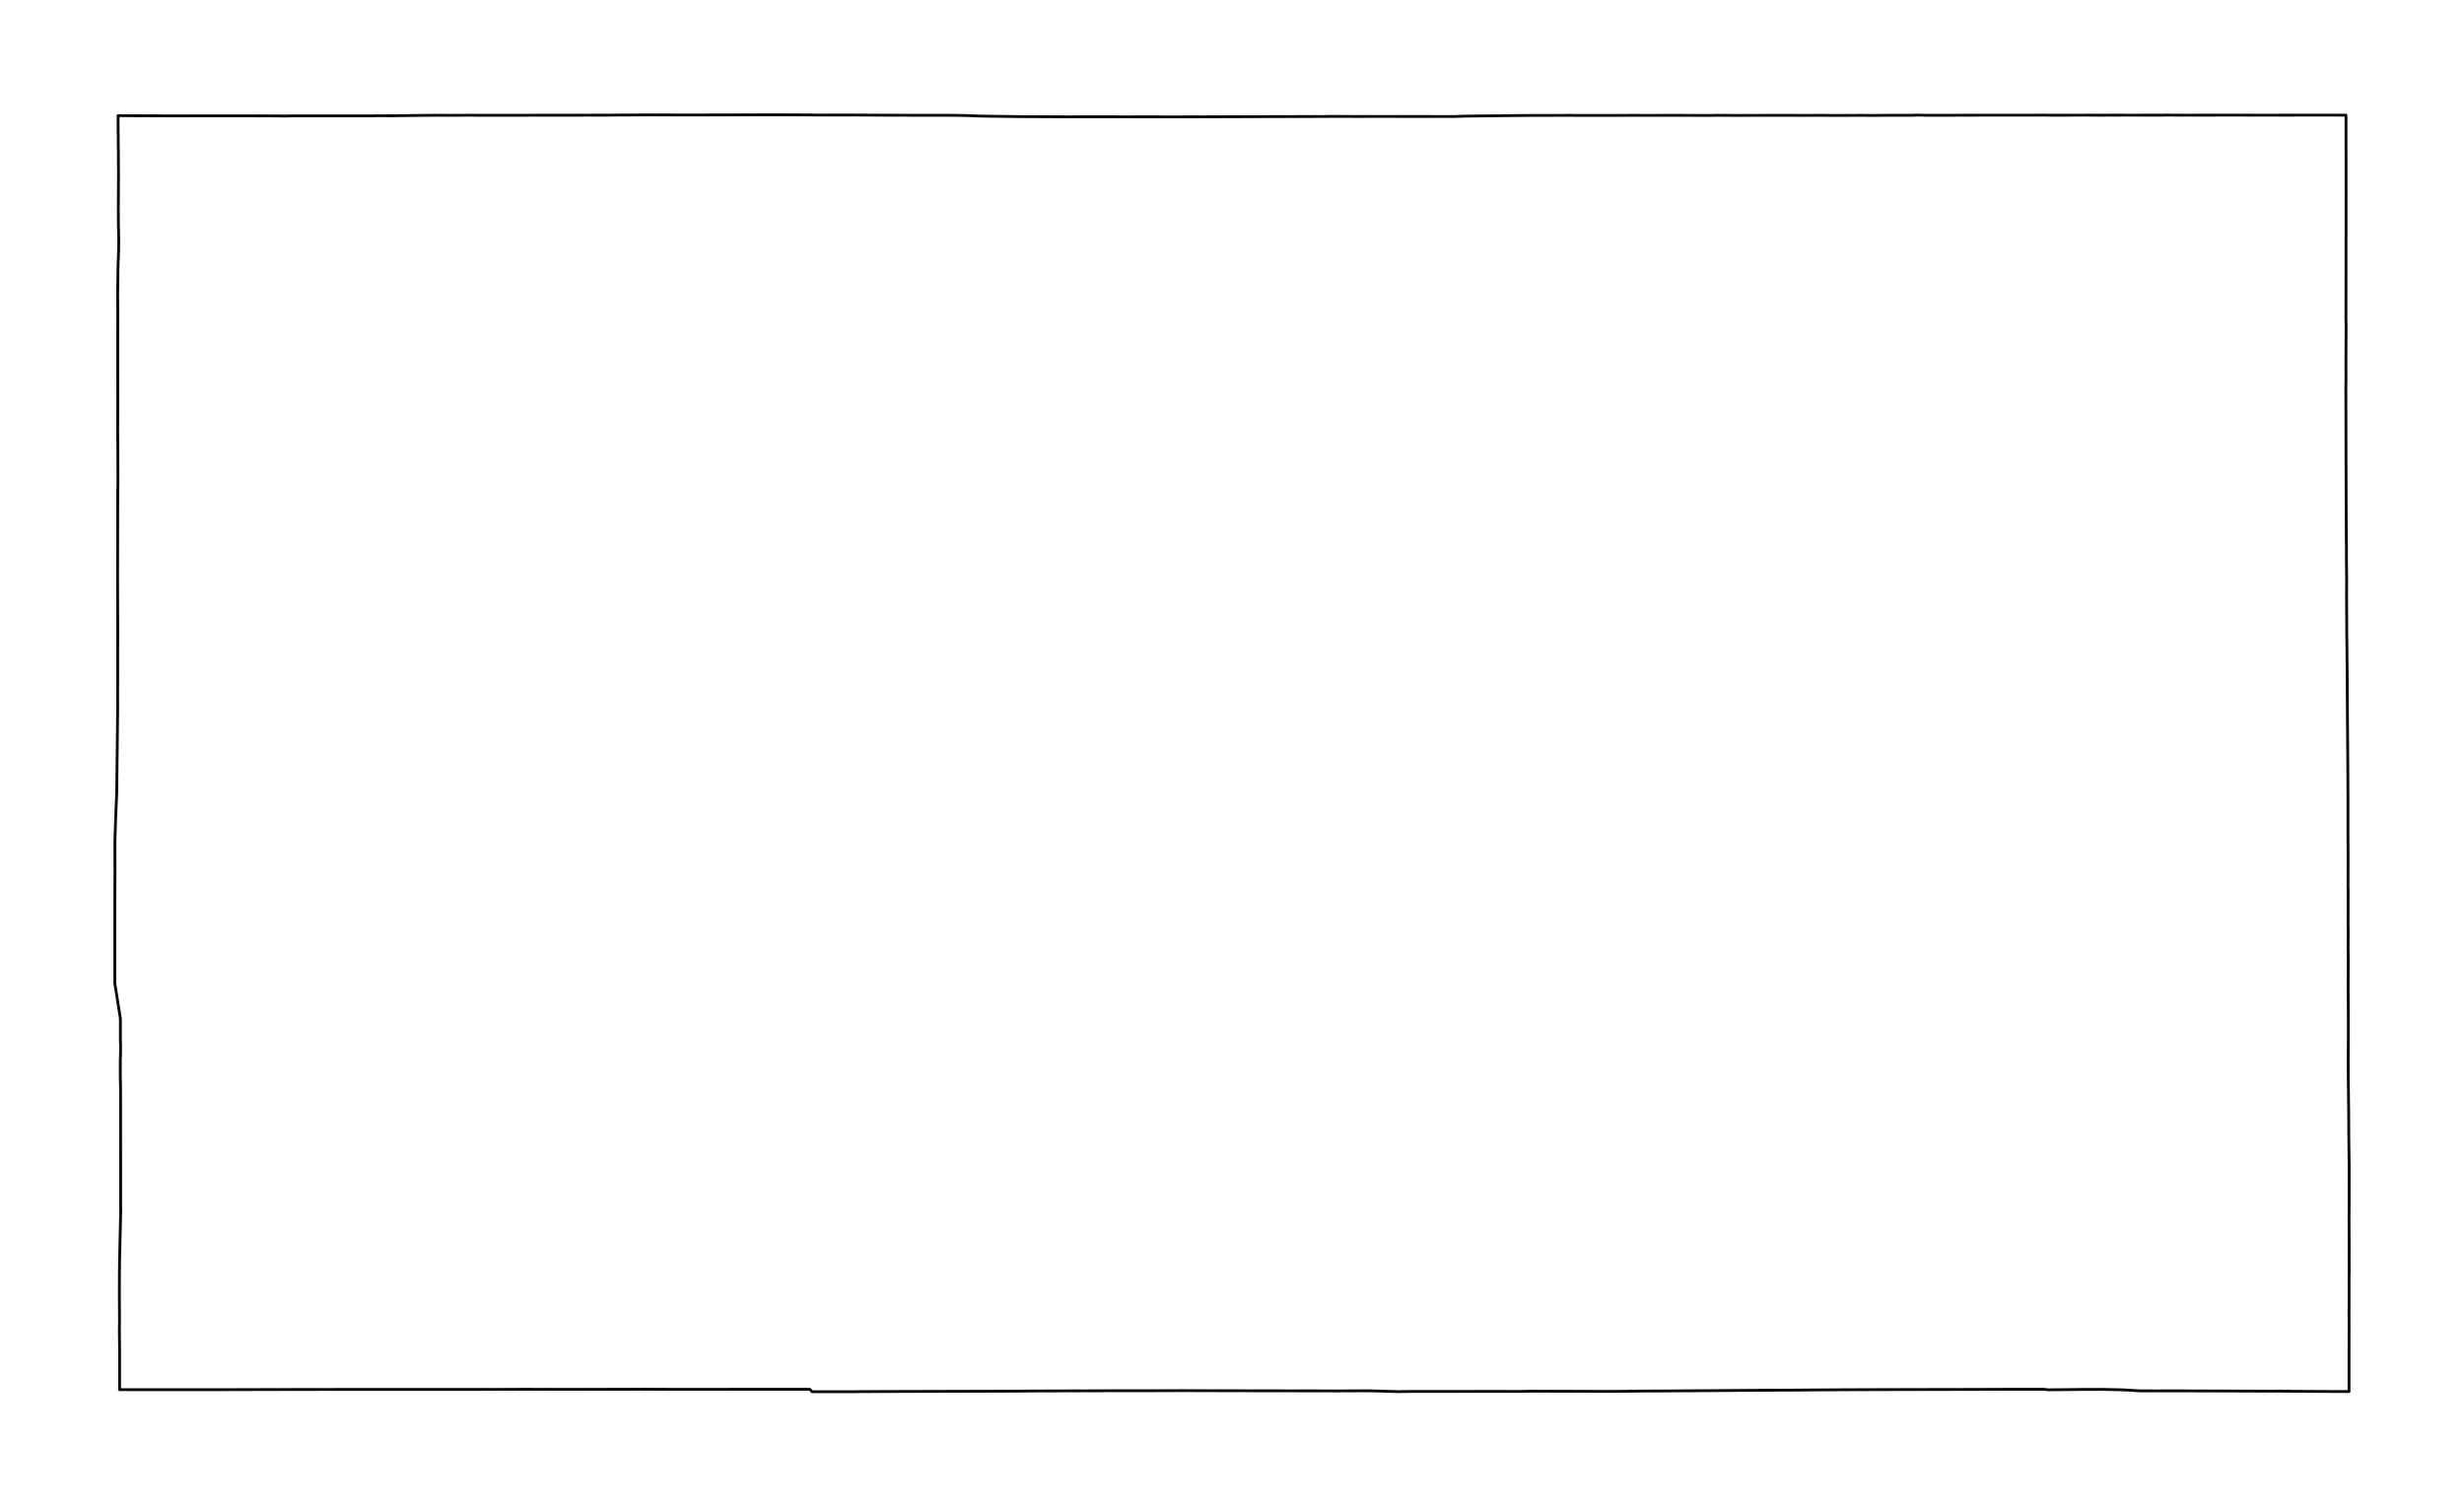
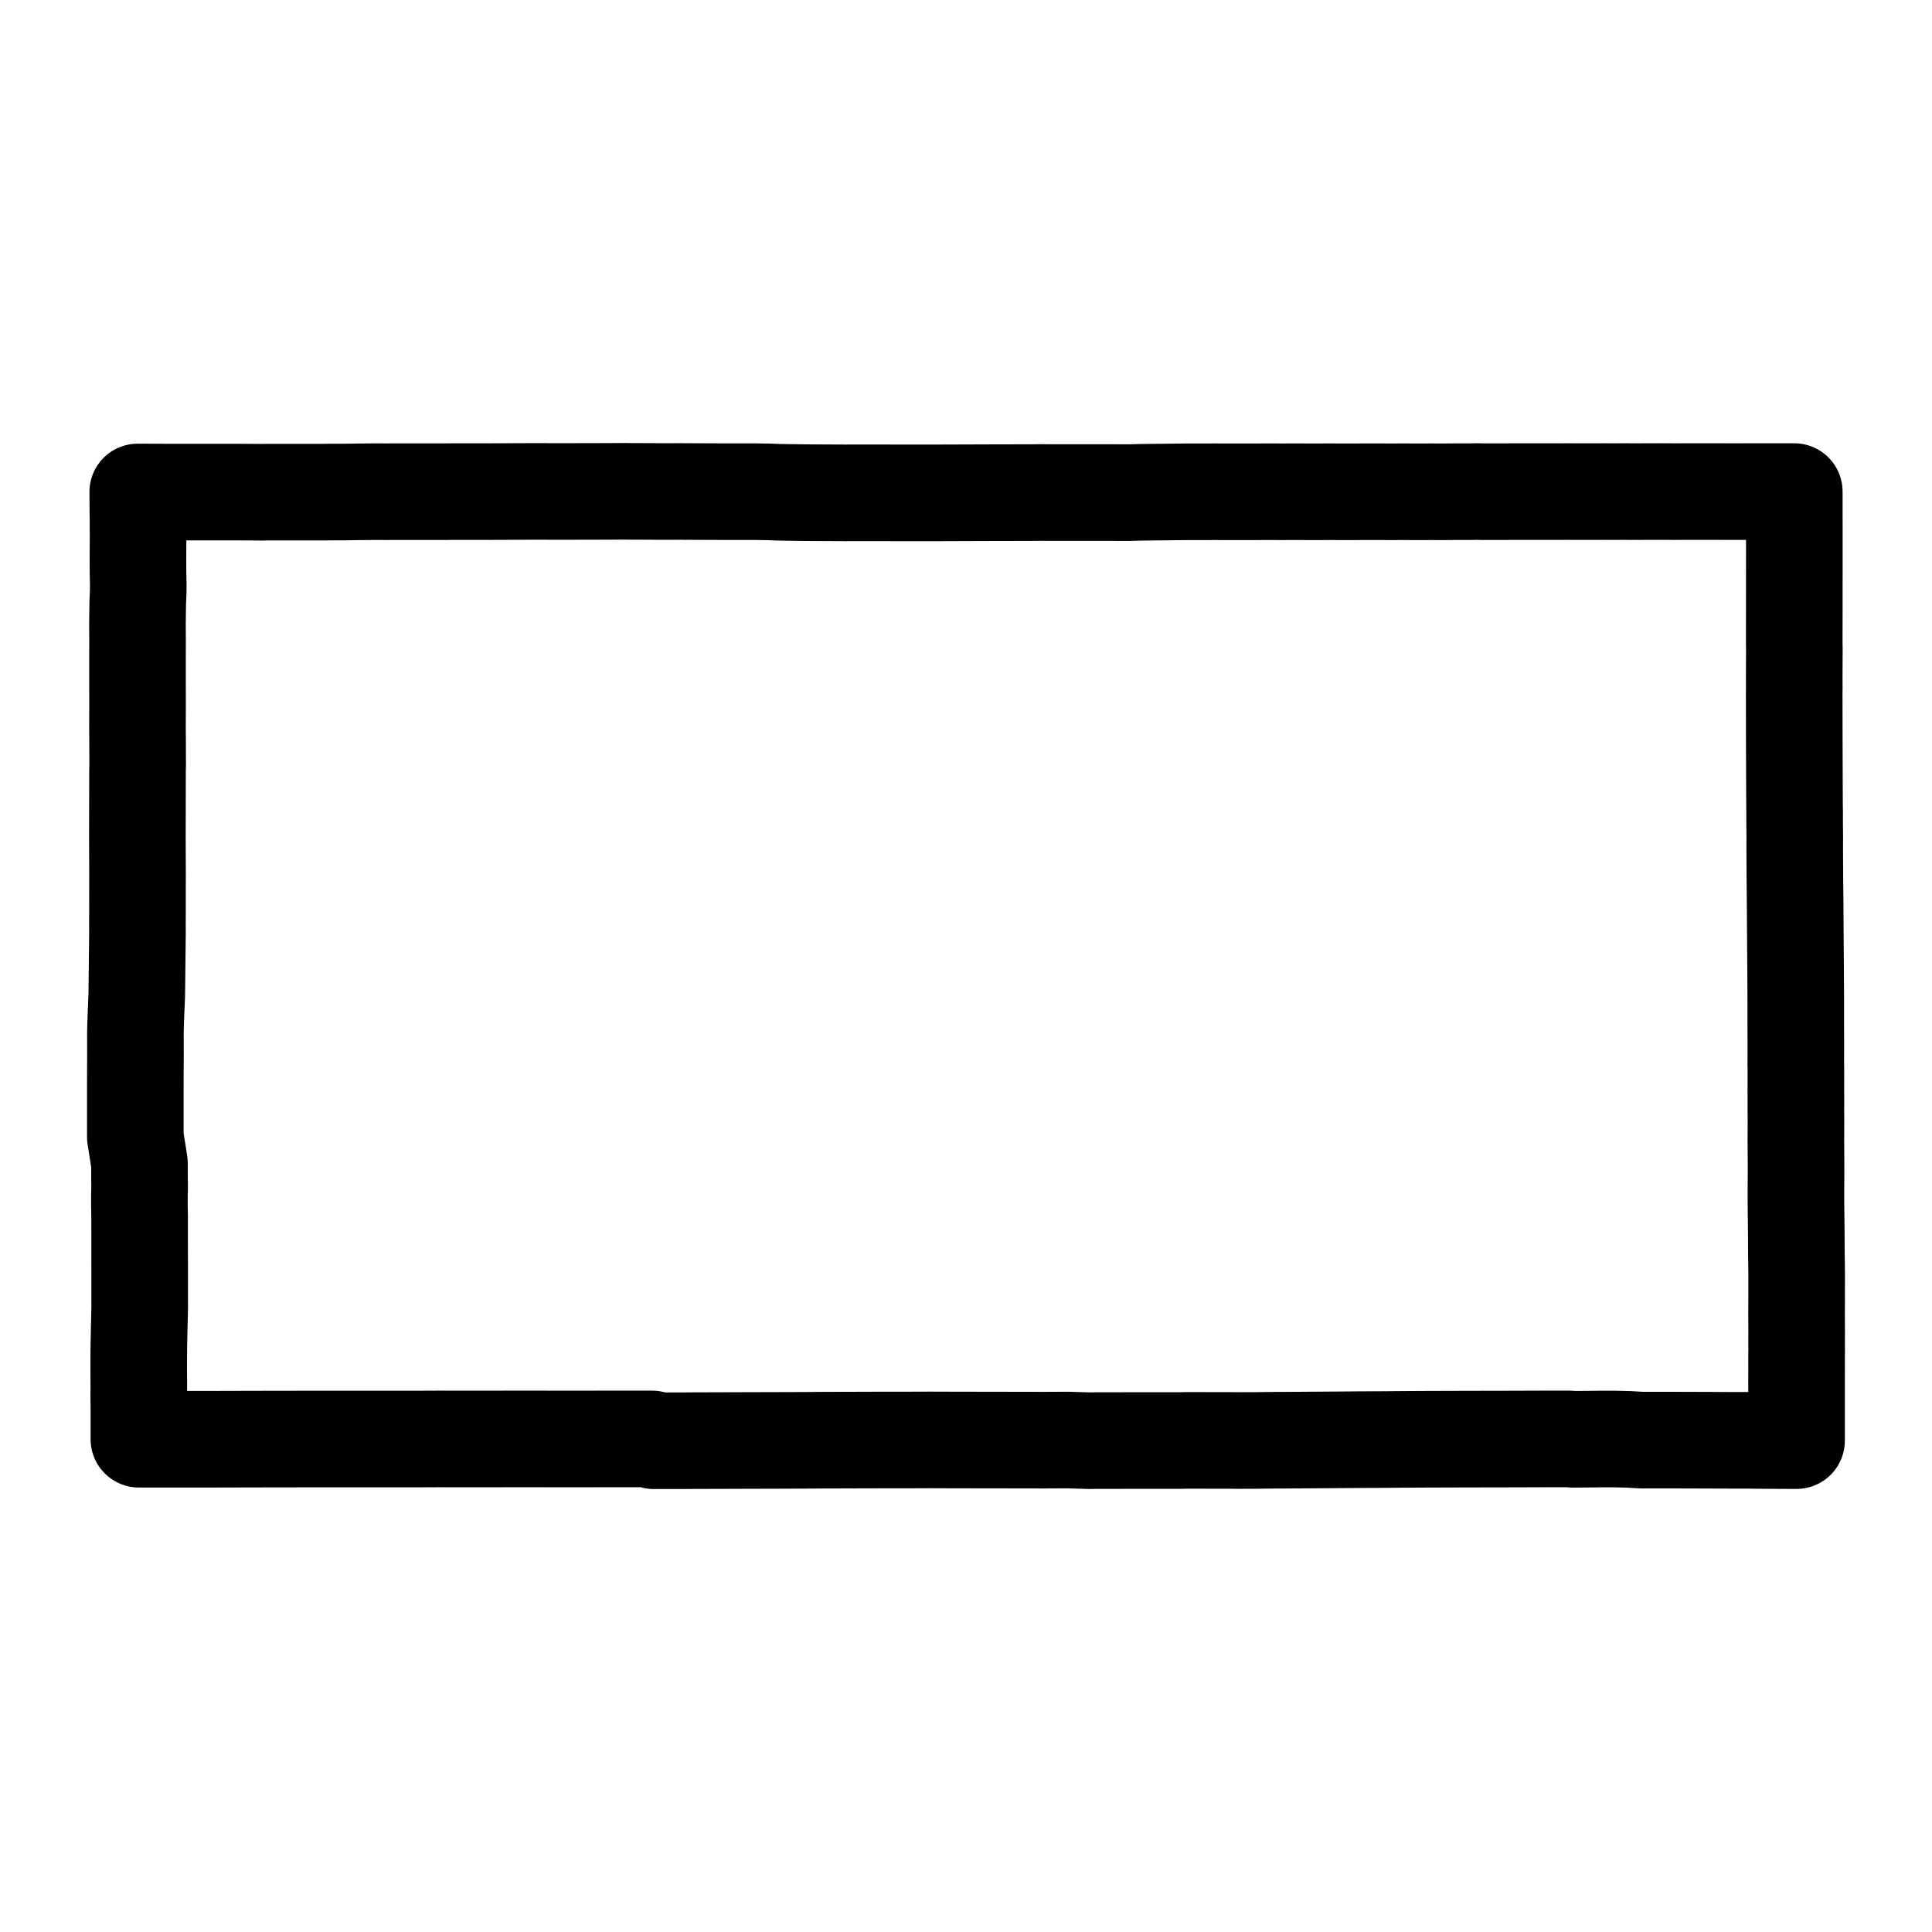
- <svg xmlns="http://www.w3.org/2000/svg" version="1.2" baseProfile="tiny" viewBox="-40.0 -40.0 880.0 538.0" stroke-linecap="round" stroke-linejoin="round">
+ <svg xmlns="http://www.w3.org/2000/svg" width="20" height="20" version="1.2" baseProfile="tiny" viewBox="-64.000 -235.000 928.000 928.000" stroke-linecap="round" stroke-linejoin="round">
  <g id="state">
-     <path d="M 570.27 1.23 573.67 1.18 579.6 1.22 599.51 1.19 603.23 1.22 611.83 1.19 613.95 1.23 624.76 1.2 629.21 1.23 634.69 1.17 643.02 1.17 644.89 1.1 648.49 1.18 653.2 1.18 666.06 1.14 685.62 1.14 689.79 1.11 692.13 1.15 707.16 1.13 709.67 1.15 715.77 1.12 720.07 1.14 732.61 1.12 733.11 1.1 740.42 1.14 754.76 1.11 762.72 1.12 764.51 1.14 777.69 1.13 779.92 1.11 797.84 1.12 797.86 1.49 797.87 17.34 797.88 29.74 797.87 42.38 797.86 58.24 797.83 74.15 797.89 76.62 797.82 90.37 797.85 94.75 797.81 98.22 797.84 114.74 797.88 129.3 797.93 143.4 797.98 153.64 798.02 154.41 798.01 159.31 798.09 167.51 798.06 171.92 798.13 186.15 798.27 200.01 798.34 211.94 798.43 223.46 798.49 231.83 798.56 244.98 798.56 258.09 798.6 266.35 798.58 276.86 798.62 278.05 798.6 290.09 798.64 292.3 798.61 298.78 798.66 302.77 798.62 312.78 798.68 321.17 798.69 329.64 798.64 338.05 798.66 344.24 798.81 356.69 798.85 365.55 798.99 376.97 798.98 390.4 798.94 395.32 798.99 405.15 798.97 409.55 799 413.54 798.95 416.08 798.96 422.67 798.93 430.52 798.95 430.95 798.94 444.22 798.94 456.97 794.94 456.97 780.03 456.89 774.07 456.82 771.32 456.84 761.03 456.8 738.81 456.73 729.66 456.74 724.34 456.73 718.2 456.37 711.05 456.2 704.18 456.22 691.5 456.35 689.76 456.16 680.23 456.16 662.78 456.22 651.03 456.24 633.17 456.28 618.91 456.33 606.66 456.41 599.45 456.47 591.31 456.5 575.43 456.62 551.81 456.78 547.84 456.79 537.8 456.91 529.9 456.92 527.46 456.89 506.42 456.85 502.99 456.93 490.44 456.92 476.83 456.94 462.57 456.95 459.31 457.01 449.03 456.7 437.56 456.75 427.62 456.73 407.13 456.7 391.76 456.67 382.15 456.64 371.56 456.68 359.86 456.68 347.26 456.72 330.2 456.77 322.09 456.83 309.79 456.87 294.8 456.91 278.07 456.96 268.47 456.99 263.59 457.04 250.04 457.03 249.2 456.17 228.51 456.17 212.85 456.18 199.99 456.18 190.34 456.15 174.5 456.18 158.95 456.19 146.49 456.17 139.2 456.2 128.69 456.21 104.37 456.21 87.7 456.21 66.51 456.24 56.3 456.26 37.51 456.31 22.02 456.31 2.71 456.3 2.72 442.49 2.63 434.88 2.68 432.05 2.63 421.84 2.65 415.28 2.7 410.5 2.87 402.85 3.12 392.27 3.08 390.66 3.09 377.98 3.07 366.63 3.06 348.87 2.96 344.57 2.97 338.34 3.04 336.67 3.07 333.44 3 331.82 3 324.63 2.97 323.58 1 311.16 1 297.42 1 289.65 1.02 279.12 1.06 272.08 1.04 261.22 1.13 257.26 1.33 251.58 1.69 243.16 1.88 226.25 2.03 212.57 2.01 207.57 2.04 202.96 2.03 193.84 2.06 186.15 2.03 178.15 1.99 166.33 2.02 154.75 2.05 135.44 2.12 132.22 2.08 119.88 2.03 114.15 2.07 104.66 2.05 91.3 2.05 81.22 2.07 71.62 2.02 64.88 2.15 54.92 2.38 49.08 2.41 45.75 2.28 39.75 2.26 33.85 2.33 21.17 2.29 19.83 2.28 14.62 2.24 11.78 2.16 1.31 21.02 1.38 36.19 1.37 49.78 1.37 57.66 1.4 61.73 1.44 65.07 1.38 80.23 1.39 93.04 1.38 93.15 1.35 100.93 1.34 107.19 1.25 116.25 1.16 121.47 1.19 124.91 1.16 137.09 1.17 146.08 1.17 153.86 1.15 164.1 1.15 178.32 1.12 180.81 1.09 193.45 1.04 199.1 1.06 207.81 1.07 218.73 1.05 235.17 1 249.38 1.05 251.41 1.09 263.44 1.08 277.81 1.15 292.02 1.18 298.96 1.17 305.01 1.26 309.55 1.43 313.21 1.51 324.47 1.65 341.98 1.73 347.94 1.71 359.08 1.72 380.04 1.75 390.89 1.72 412.36 1.65 421.3 1.63 433.66 1.6 434.3 1.57 445 1.59 453.87 1.58 469.07 1.6 479.09 1.61 483.52 1.47 505.21 1.23 520.93 1.2 523.15 1.22 536.98 1.22 542.69 1.2 552.29 1.21 556.61 1.19 570.27 1.23 Z" fill="none" stroke="currentColor" stroke-width="1" />
+     <path d="M 570.27 1.23 573.67 1.18 579.6 1.22 599.51 1.19 603.23 1.22 611.83 1.19 613.95 1.23 624.76 1.2 629.21 1.23 634.69 1.17 643.02 1.17 644.89 1.1 648.49 1.18 653.2 1.18 666.06 1.14 685.62 1.14 689.79 1.11 692.13 1.15 707.16 1.13 709.67 1.15 715.77 1.12 720.07 1.14 732.61 1.12 733.11 1.1 740.42 1.14 754.76 1.11 762.72 1.12 764.51 1.14 777.69 1.13 779.92 1.11 797.84 1.12 797.86 1.49 797.87 17.34 797.88 29.74 797.87 42.38 797.86 58.24 797.83 74.15 797.89 76.62 797.82 90.37 797.85 94.75 797.81 98.22 797.84 114.74 797.88 129.3 797.93 143.4 797.98 153.64 798.02 154.41 798.01 159.31 798.09 167.51 798.06 171.92 798.13 186.15 798.27 200.01 798.34 211.94 798.43 223.46 798.49 231.83 798.56 244.98 798.56 258.09 798.6 266.35 798.58 276.86 798.62 278.05 798.6 290.09 798.64 292.3 798.61 298.78 798.66 302.77 798.62 312.78 798.68 321.17 798.69 329.64 798.64 338.05 798.66 344.24 798.81 356.69 798.85 365.55 798.99 376.97 798.98 390.4 798.94 395.32 798.99 405.15 798.97 409.55 799 413.54 798.95 416.08 798.96 422.67 798.93 430.52 798.95 430.95 798.94 444.22 798.94 456.97 794.94 456.97 780.03 456.89 774.07 456.82 771.32 456.84 761.03 456.8 738.81 456.73 729.66 456.74 724.34 456.73 718.2 456.37 711.05 456.2 704.18 456.22 691.5 456.35 689.76 456.16 680.23 456.16 662.78 456.22 651.03 456.24 633.17 456.28 618.91 456.33 606.66 456.41 599.45 456.47 591.31 456.5 575.43 456.62 551.81 456.78 547.84 456.79 537.8 456.91 529.9 456.92 527.46 456.89 506.42 456.85 502.99 456.93 490.44 456.92 476.83 456.94 462.57 456.95 459.31 457.01 449.03 456.7 437.56 456.75 427.62 456.73 407.13 456.7 391.76 456.67 382.15 456.64 371.56 456.68 359.86 456.68 347.26 456.72 330.2 456.77 322.09 456.83 309.79 456.87 294.8 456.91 278.07 456.96 268.47 456.99 263.59 457.04 250.04 457.03 249.2 456.17 228.51 456.17 212.85 456.18 199.99 456.18 190.34 456.15 174.5 456.18 158.95 456.19 146.49 456.17 139.2 456.2 128.69 456.21 104.37 456.21 87.7 456.21 66.51 456.24 56.3 456.26 37.51 456.31 22.02 456.31 2.71 456.3 2.72 442.49 2.63 434.88 2.68 432.05 2.63 421.84 2.65 415.28 2.7 410.5 2.87 402.85 3.12 392.27 3.08 390.66 3.09 377.98 3.07 366.63 3.06 348.87 2.96 344.57 2.97 338.34 3.04 336.67 3.07 333.44 3 331.82 3 324.63 2.97 323.58 1 311.16 1 297.42 1 289.65 1.02 279.12 1.06 272.08 1.04 261.22 1.13 257.26 1.33 251.58 1.69 243.16 1.88 226.25 2.03 212.57 2.01 207.57 2.04 202.96 2.03 193.84 2.06 186.15 2.03 178.15 1.99 166.33 2.02 154.75 2.05 135.44 2.12 132.22 2.08 119.88 2.03 114.15 2.07 104.66 2.05 91.3 2.05 81.22 2.07 71.62 2.02 64.88 2.15 54.92 2.38 49.08 2.41 45.75 2.28 39.75 2.26 33.85 2.33 21.17 2.29 19.83 2.28 14.62 2.24 11.78 2.16 1.31 21.02 1.38 36.19 1.37 49.78 1.37 57.66 1.4 61.73 1.44 65.07 1.38 80.23 1.39 93.04 1.38 93.15 1.35 100.93 1.34 107.19 1.25 116.25 1.16 121.47 1.19 124.91 1.16 137.09 1.17 146.08 1.17 153.86 1.15 164.1 1.15 178.32 1.12 180.81 1.09 193.45 1.04 199.1 1.06 207.81 1.07 218.73 1.05 235.17 1 249.38 1.05 251.41 1.09 263.44 1.08 277.81 1.15 292.02 1.18 298.96 1.17 305.01 1.26 309.55 1.43 313.21 1.51 324.47 1.65 341.98 1.73 347.94 1.71 359.08 1.72 380.04 1.75 390.89 1.72 412.36 1.65 421.3 1.63 433.66 1.6 434.3 1.57 445 1.59 453.87 1.58 469.07 1.6 479.09 1.61 483.52 1.47 505.21 1.23 520.93 1.2 523.15 1.22 536.98 1.22 542.69 1.2 552.29 1.21 556.61 1.19 570.27 1.23 Z" fill="none" stroke="currentColor" stroke-width="46.400" />
  </g>
</svg>
